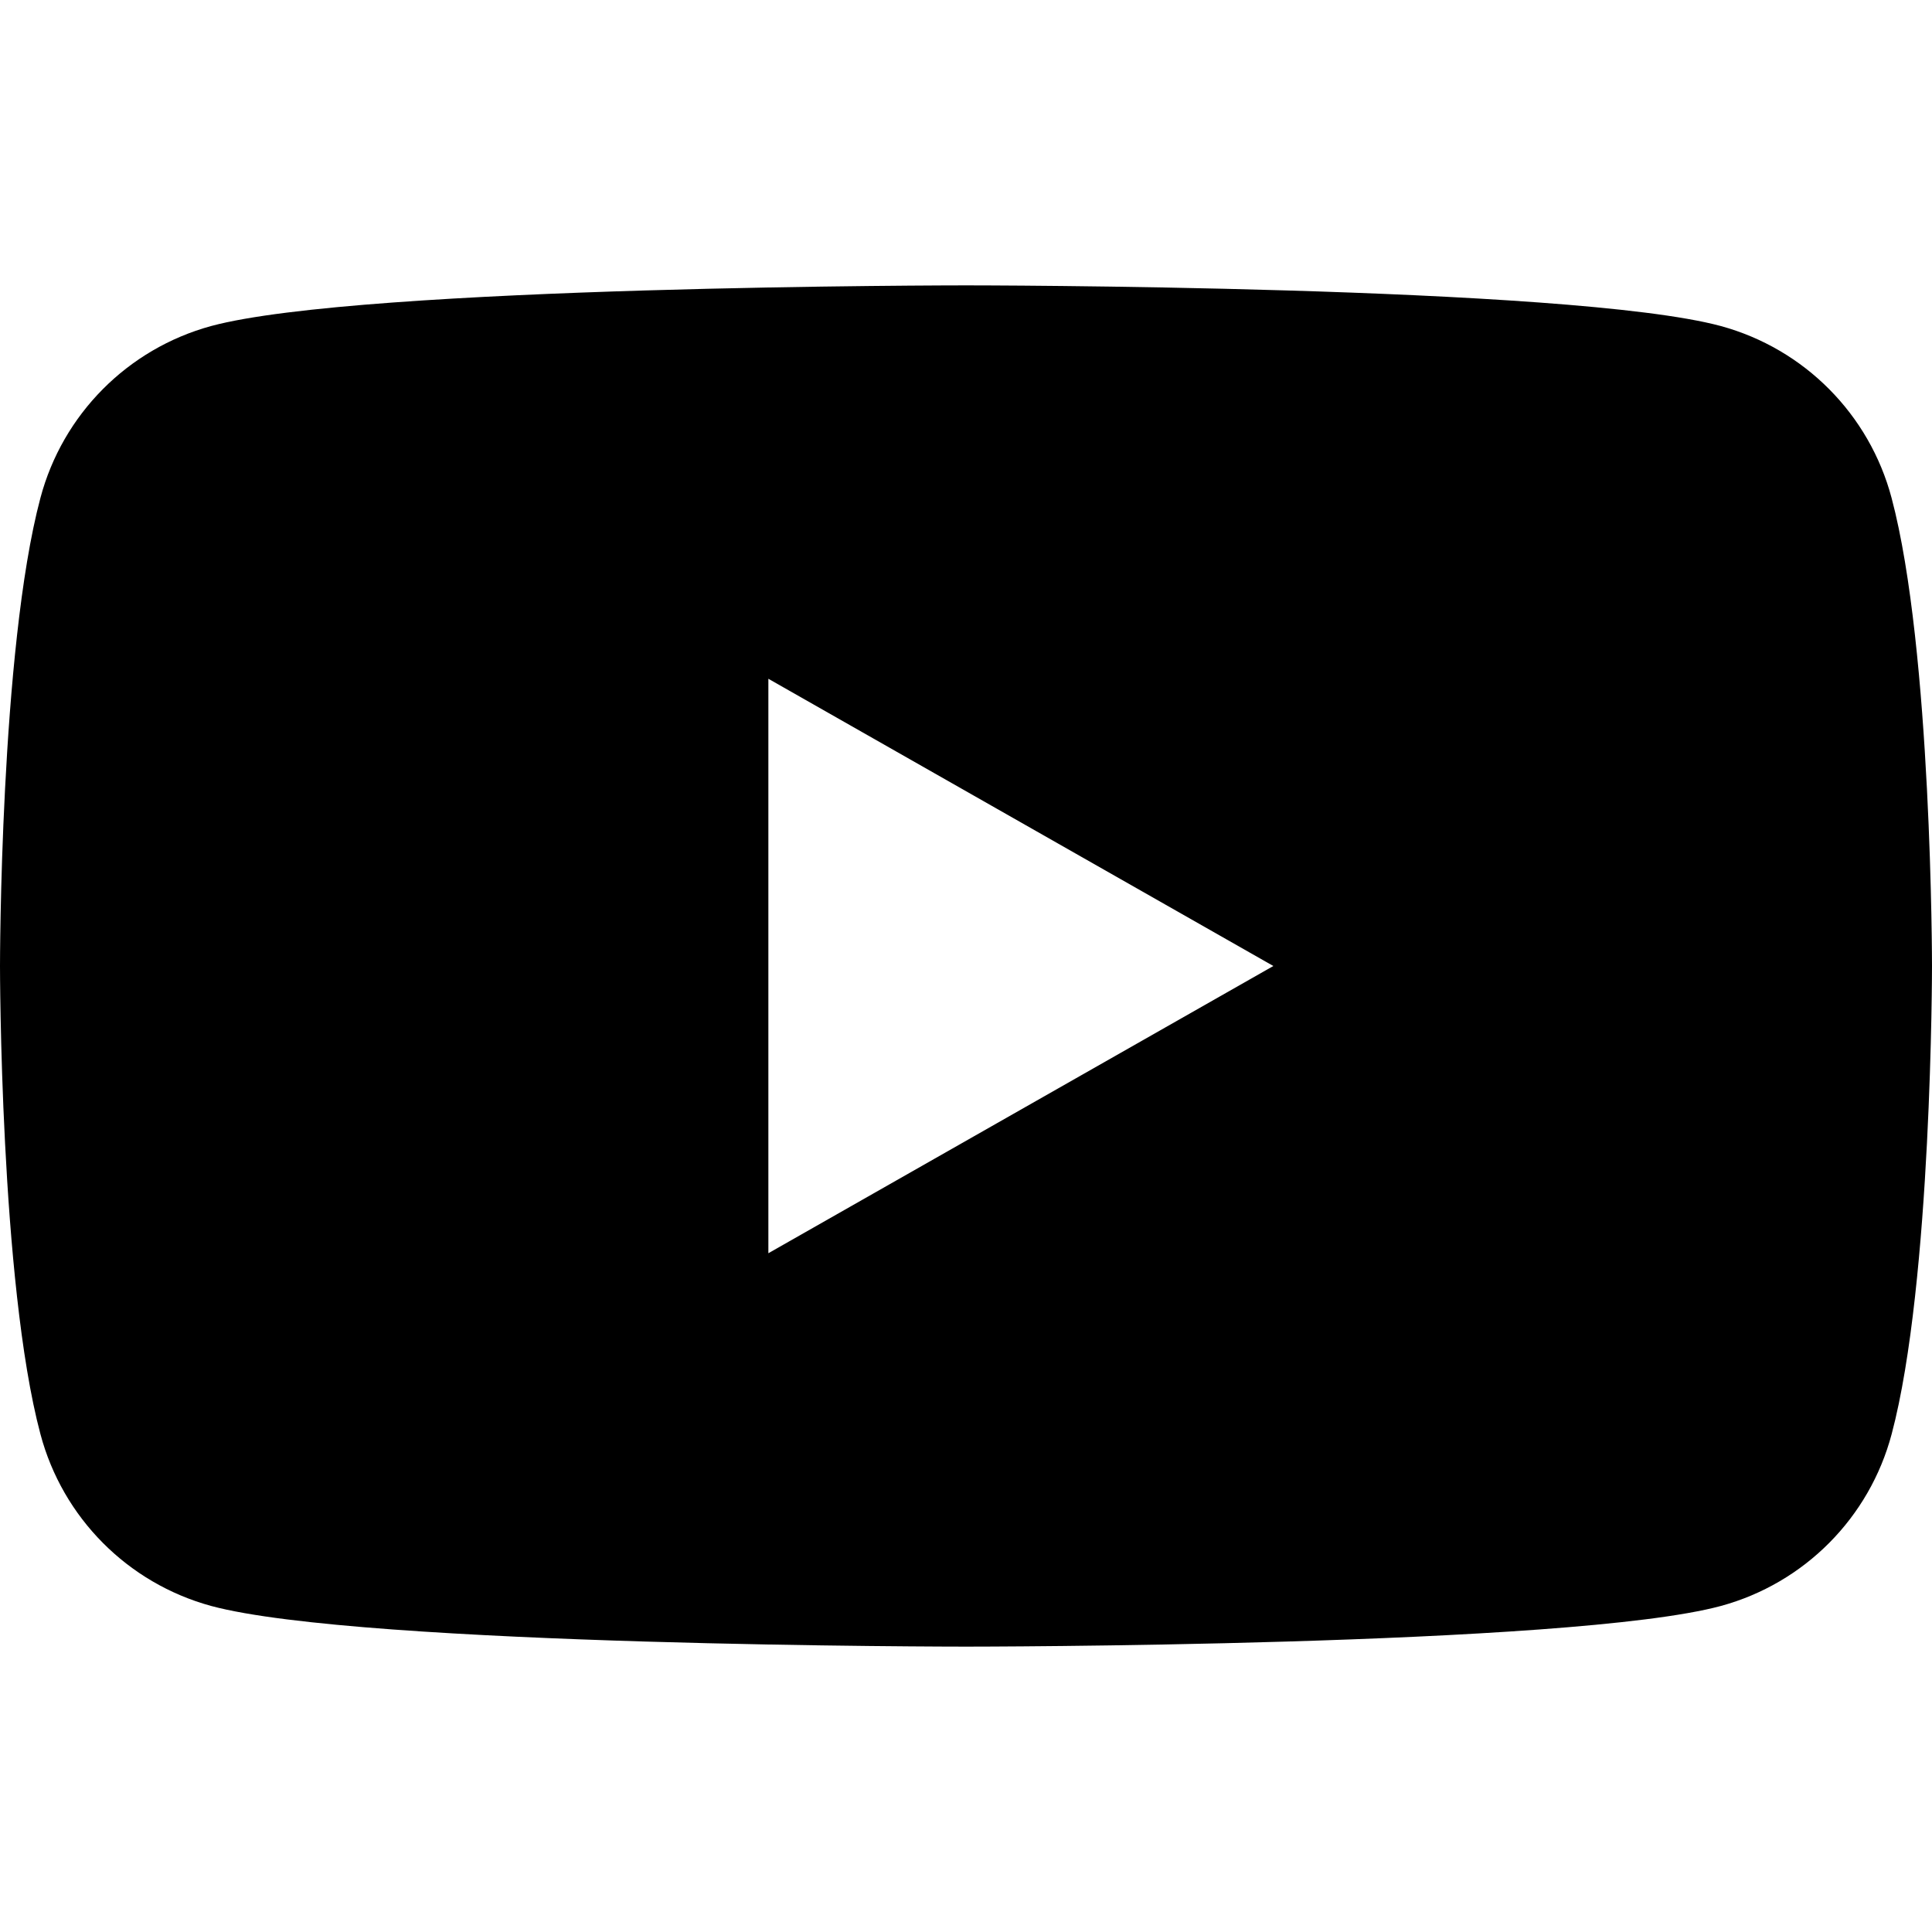
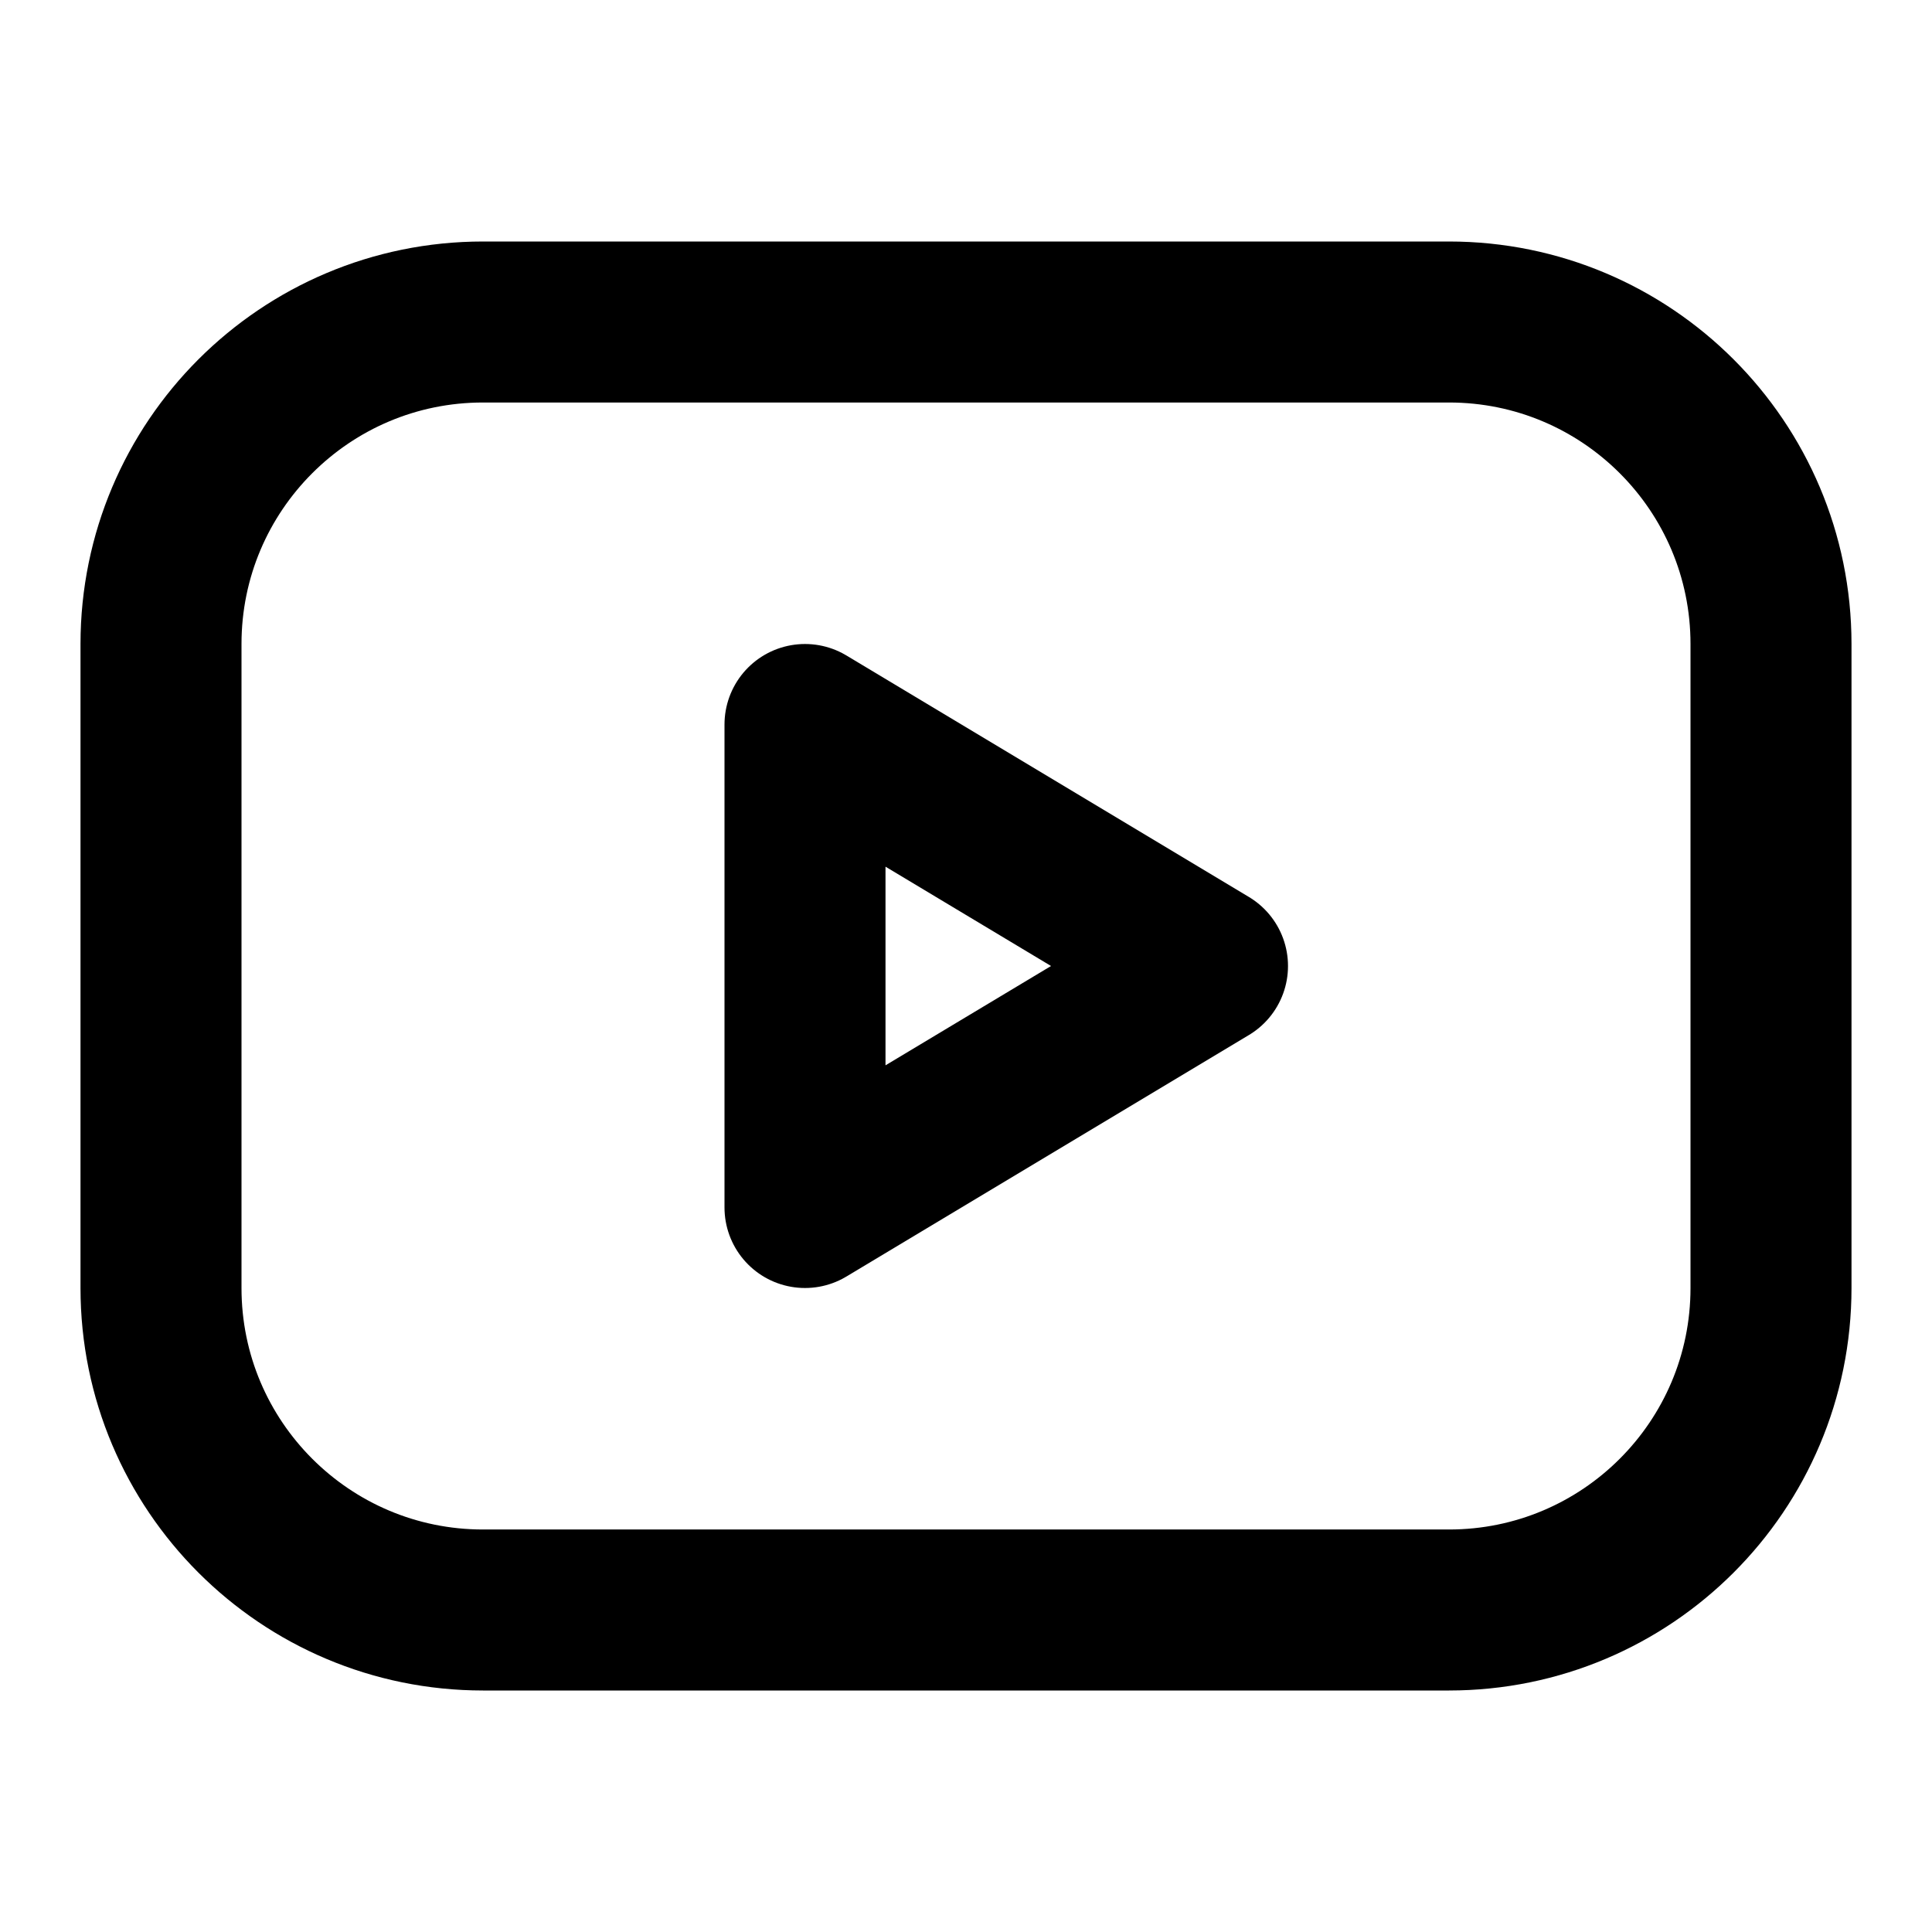
- <svg xmlns="http://www.w3.org/2000/svg" role="img" viewBox="0 0 24 24">
-   <path d="M23.498 6.186a3.016 3.016 0 0 0-2.122-2.136C19.505 3.545 12 3.545 12 3.545s-7.505 0-9.377.505A3.017 3.017 0 0 0 .502 6.186C0 8.07 0 12 0 12s0 3.93.502 5.814a3.016 3.016 0 0 0 2.122 2.136c1.871.505 9.376.505 9.376.505s7.505 0 9.377-.505a3.015 3.015 0 0 0 2.122-2.136C24 15.93 24 12 24 12s0-3.93-.502-5.814zM9.545 15.568V8.432L15.818 12l-6.273 3.568z" />
+ <svg xmlns="http://www.w3.org/2000/svg" width="24" height="24" viewBox="0 0 24 24" fill="none" stroke="currentColor" stroke-width="2" stroke-linecap="round" stroke-linejoin="round" class="icon icon-tabler icons-tabler-outline icon-tabler-brand-youtube">
+   <path stroke="none" d="M0 0h24v24H0z" fill="none" />
+   <path d="M2 8a4 4 0 0 1 4 -4h12a4 4 0 0 1 4 4v8a4 4 0 0 1 -4 4h-12a4 4 0 0 1 -4 -4v-8z" />
+   <path d="M10 9l5 3l-5 3z" />
</svg>
